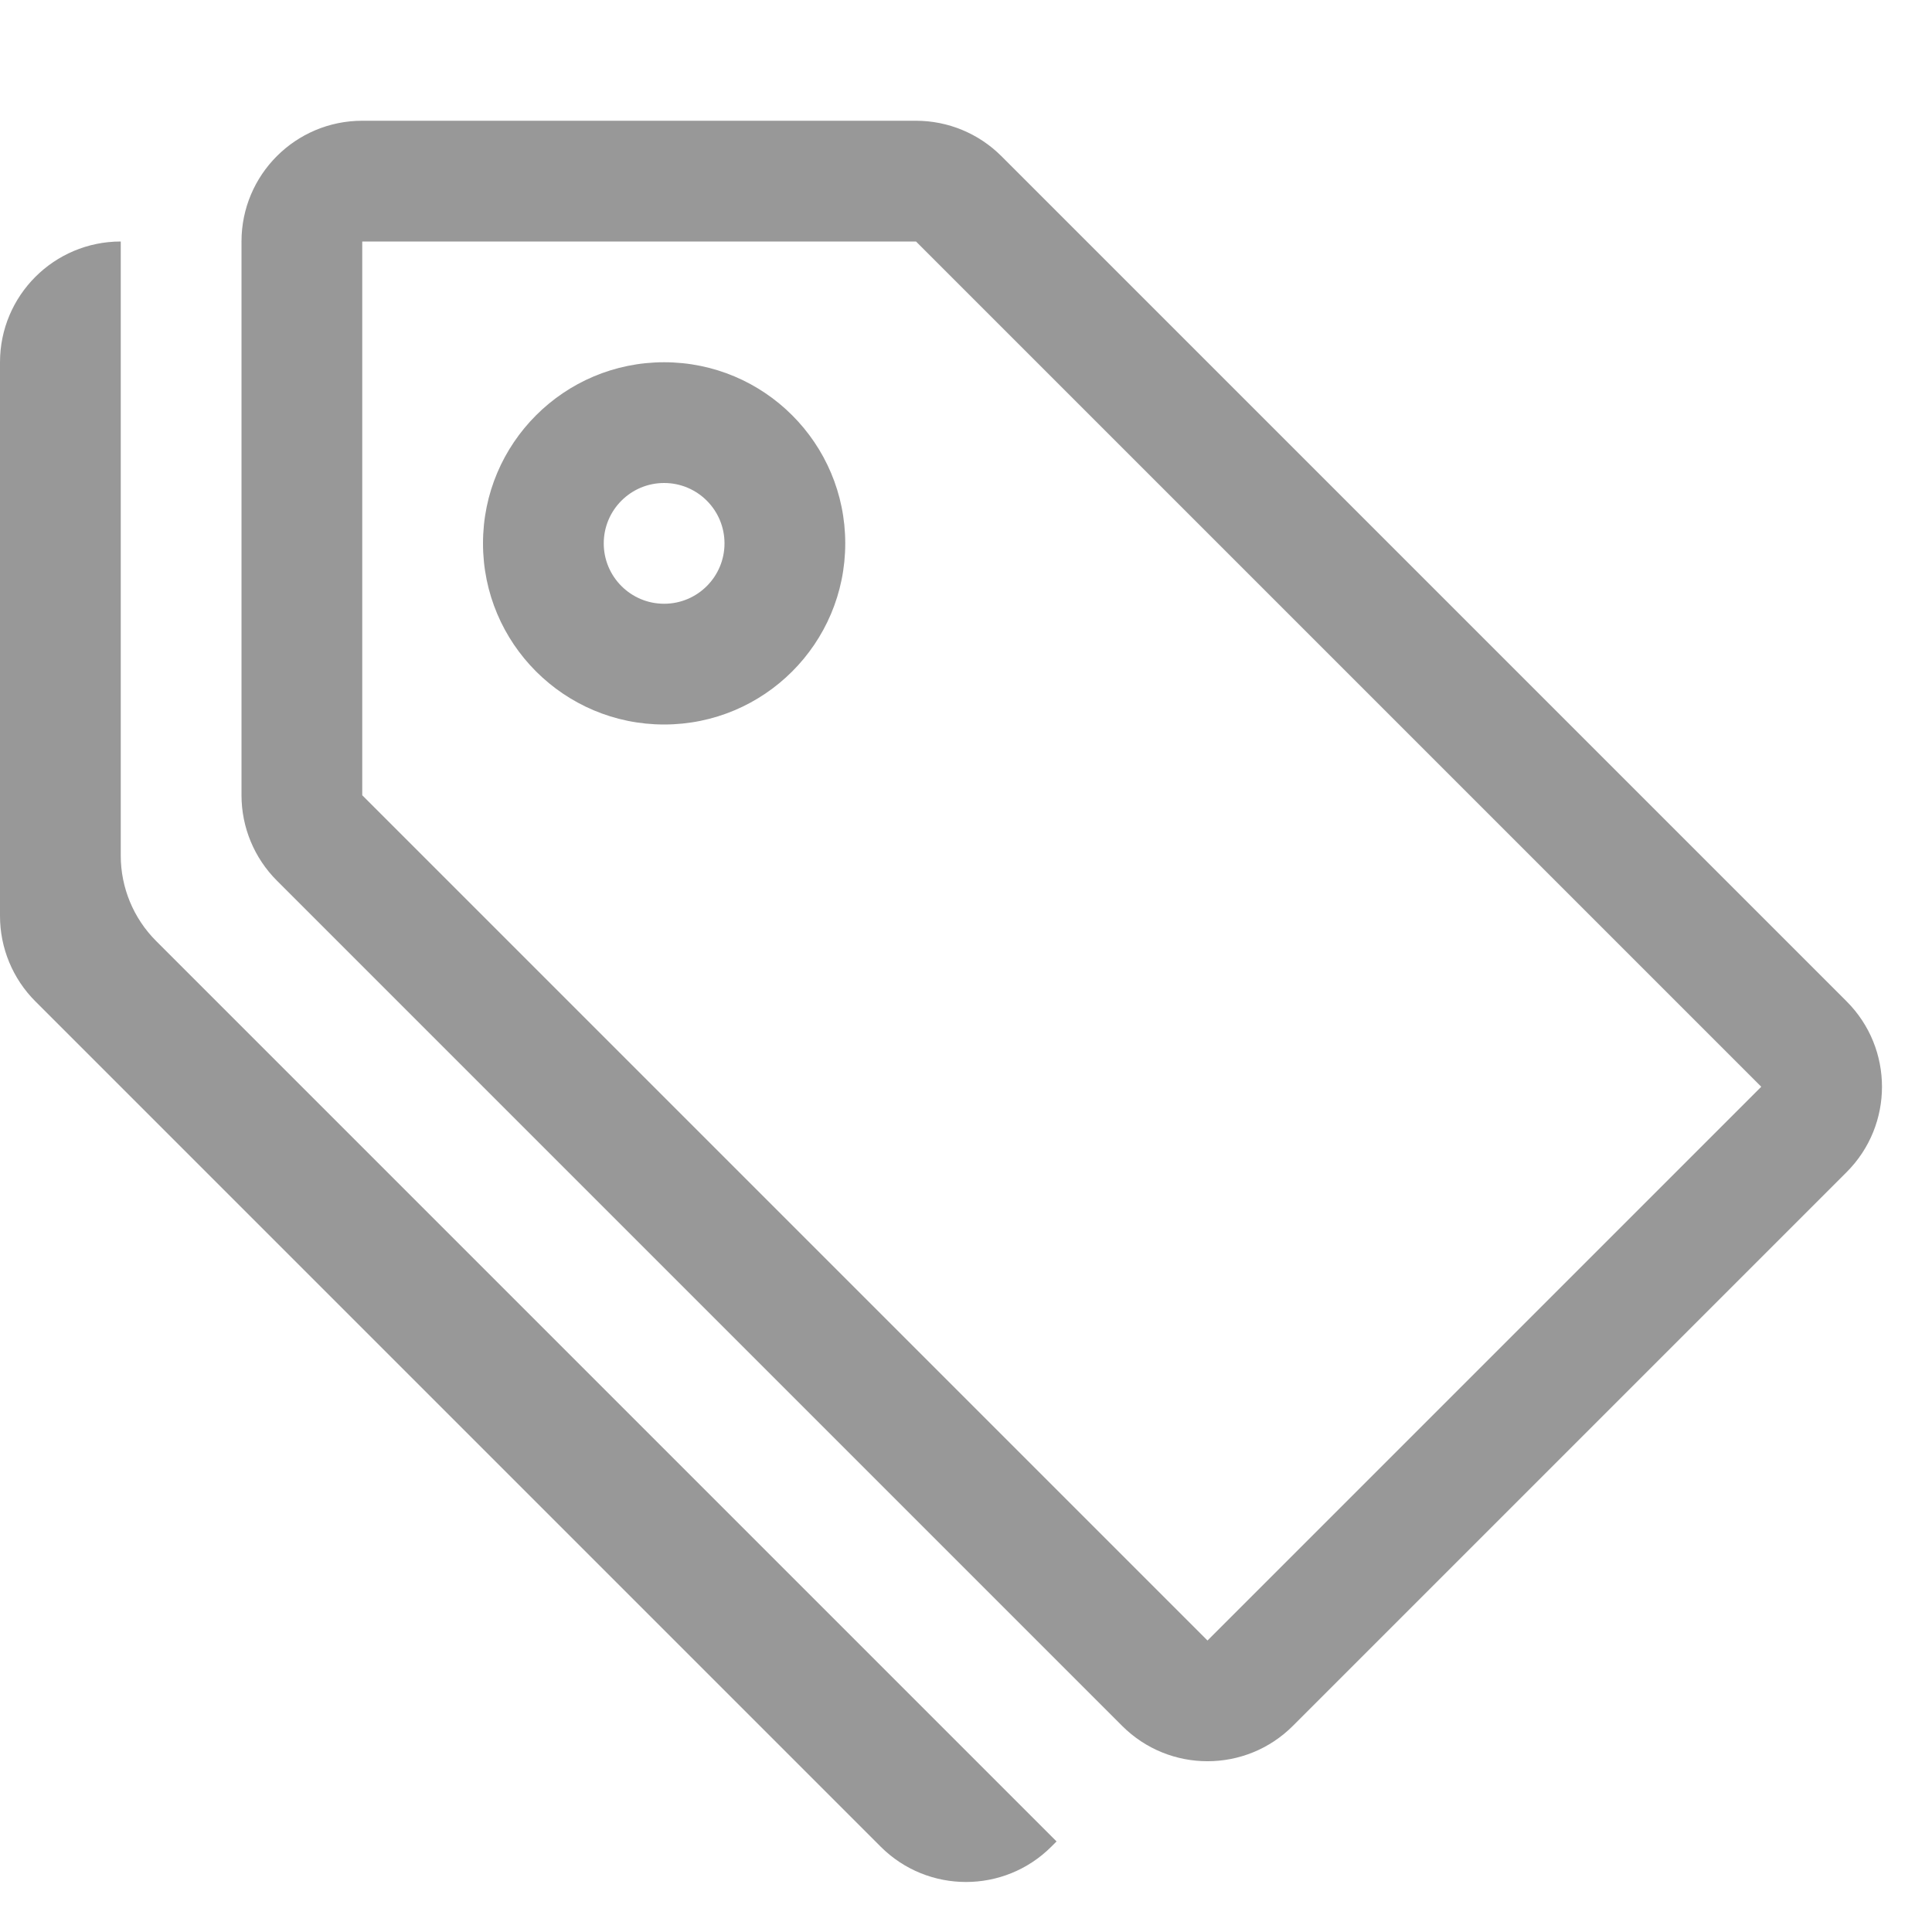
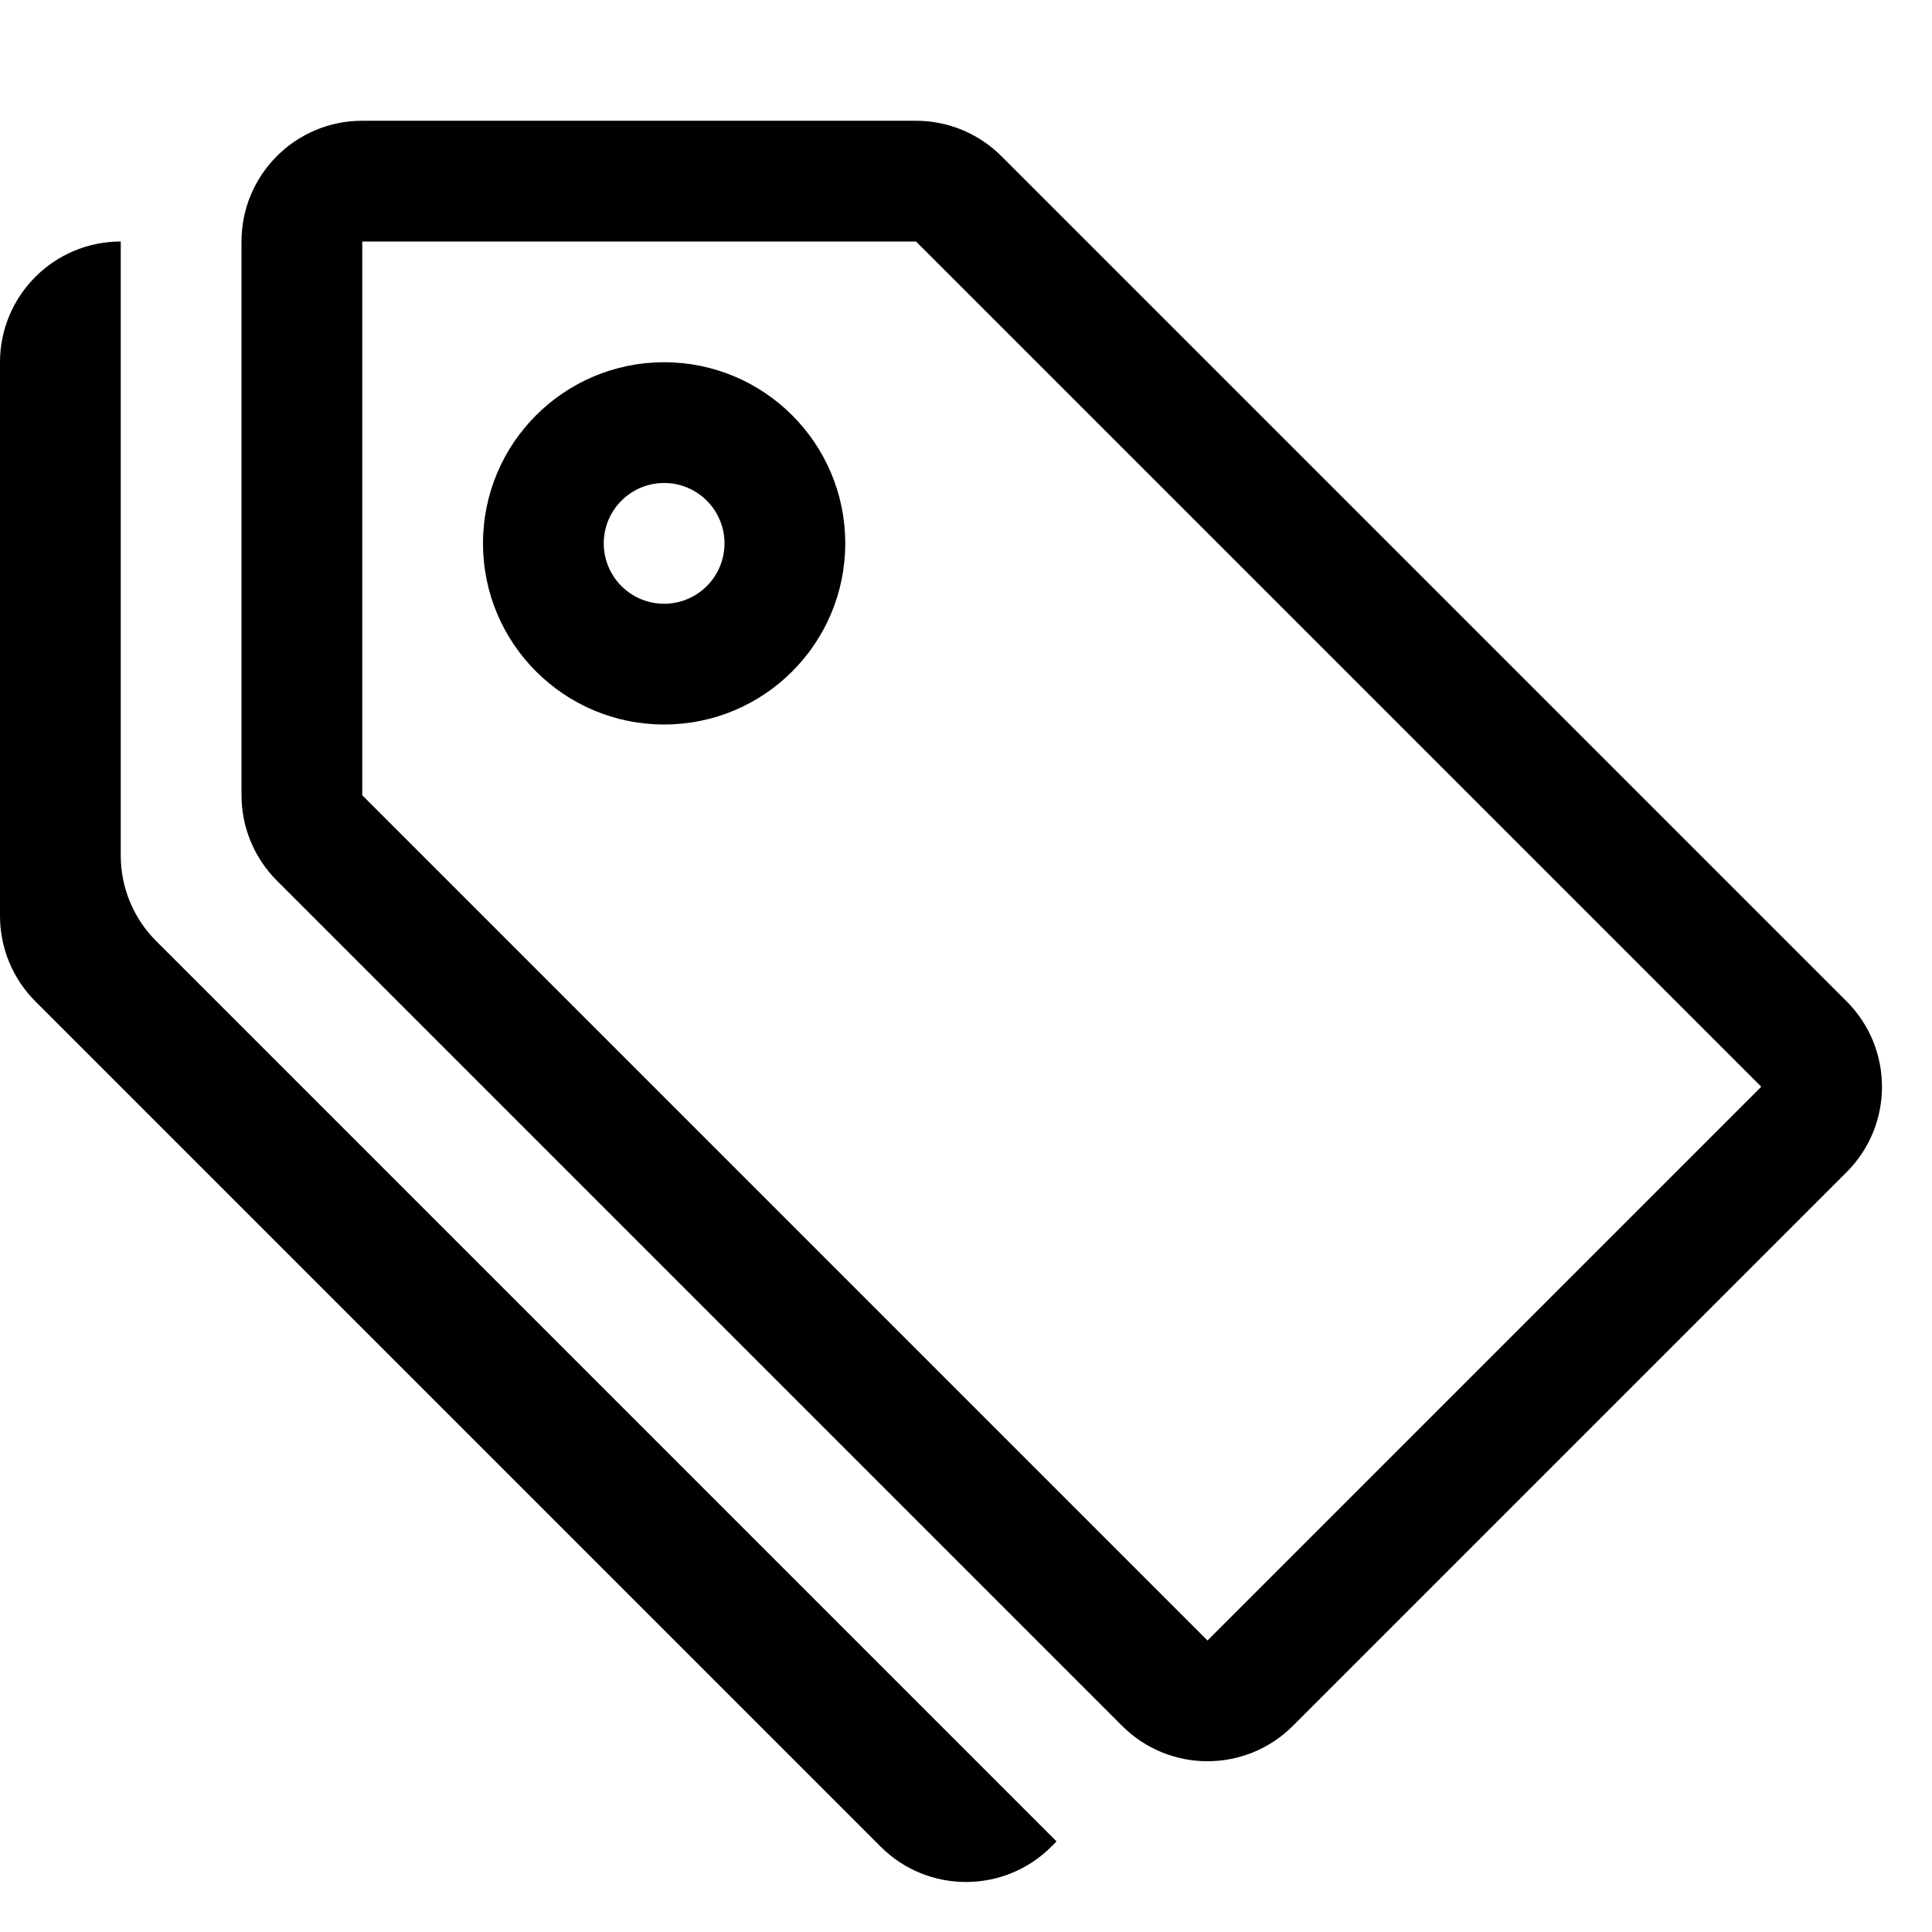
- <svg xmlns="http://www.w3.org/2000/svg" width="100%" height="100%" fill="rgba(51, 51, 51, 0.5)" class="bi bi-tags" viewBox="0 0 16 16">
+ <svg xmlns="http://www.w3.org/2000/svg" width="100%" height="100%" fill="currentColor" class="bi bi-tags" viewBox="0 0 16 16">
  <path d="M3 2v4.586l7 7L14.586 9l-7-7H3zM2 2a1 1 0 0 1 1-1h4.586a1 1 0 0 1 .707.293l7 7a1 1 0 0 1 0 1.414l-4.586 4.586a1 1 0 0 1-1.414 0l-7-7A1 1 0 0 1 2 6.586V2z" />
  <path d="M5.5 5a.5.5 0 1 1 0-1 .5.5 0 0 1 0 1zm0 1a1.5 1.5 0 1 0 0-3 1.5 1.5 0 0 0 0 3zM1 7.086a1 1 0 0 0 .293.707L8.75 15.25l-.043.043a1 1 0 0 1-1.414 0l-7-7A1 1 0 0 1 0 7.586V3a1 1 0 0 1 1-1v5.086z" />
</svg>
